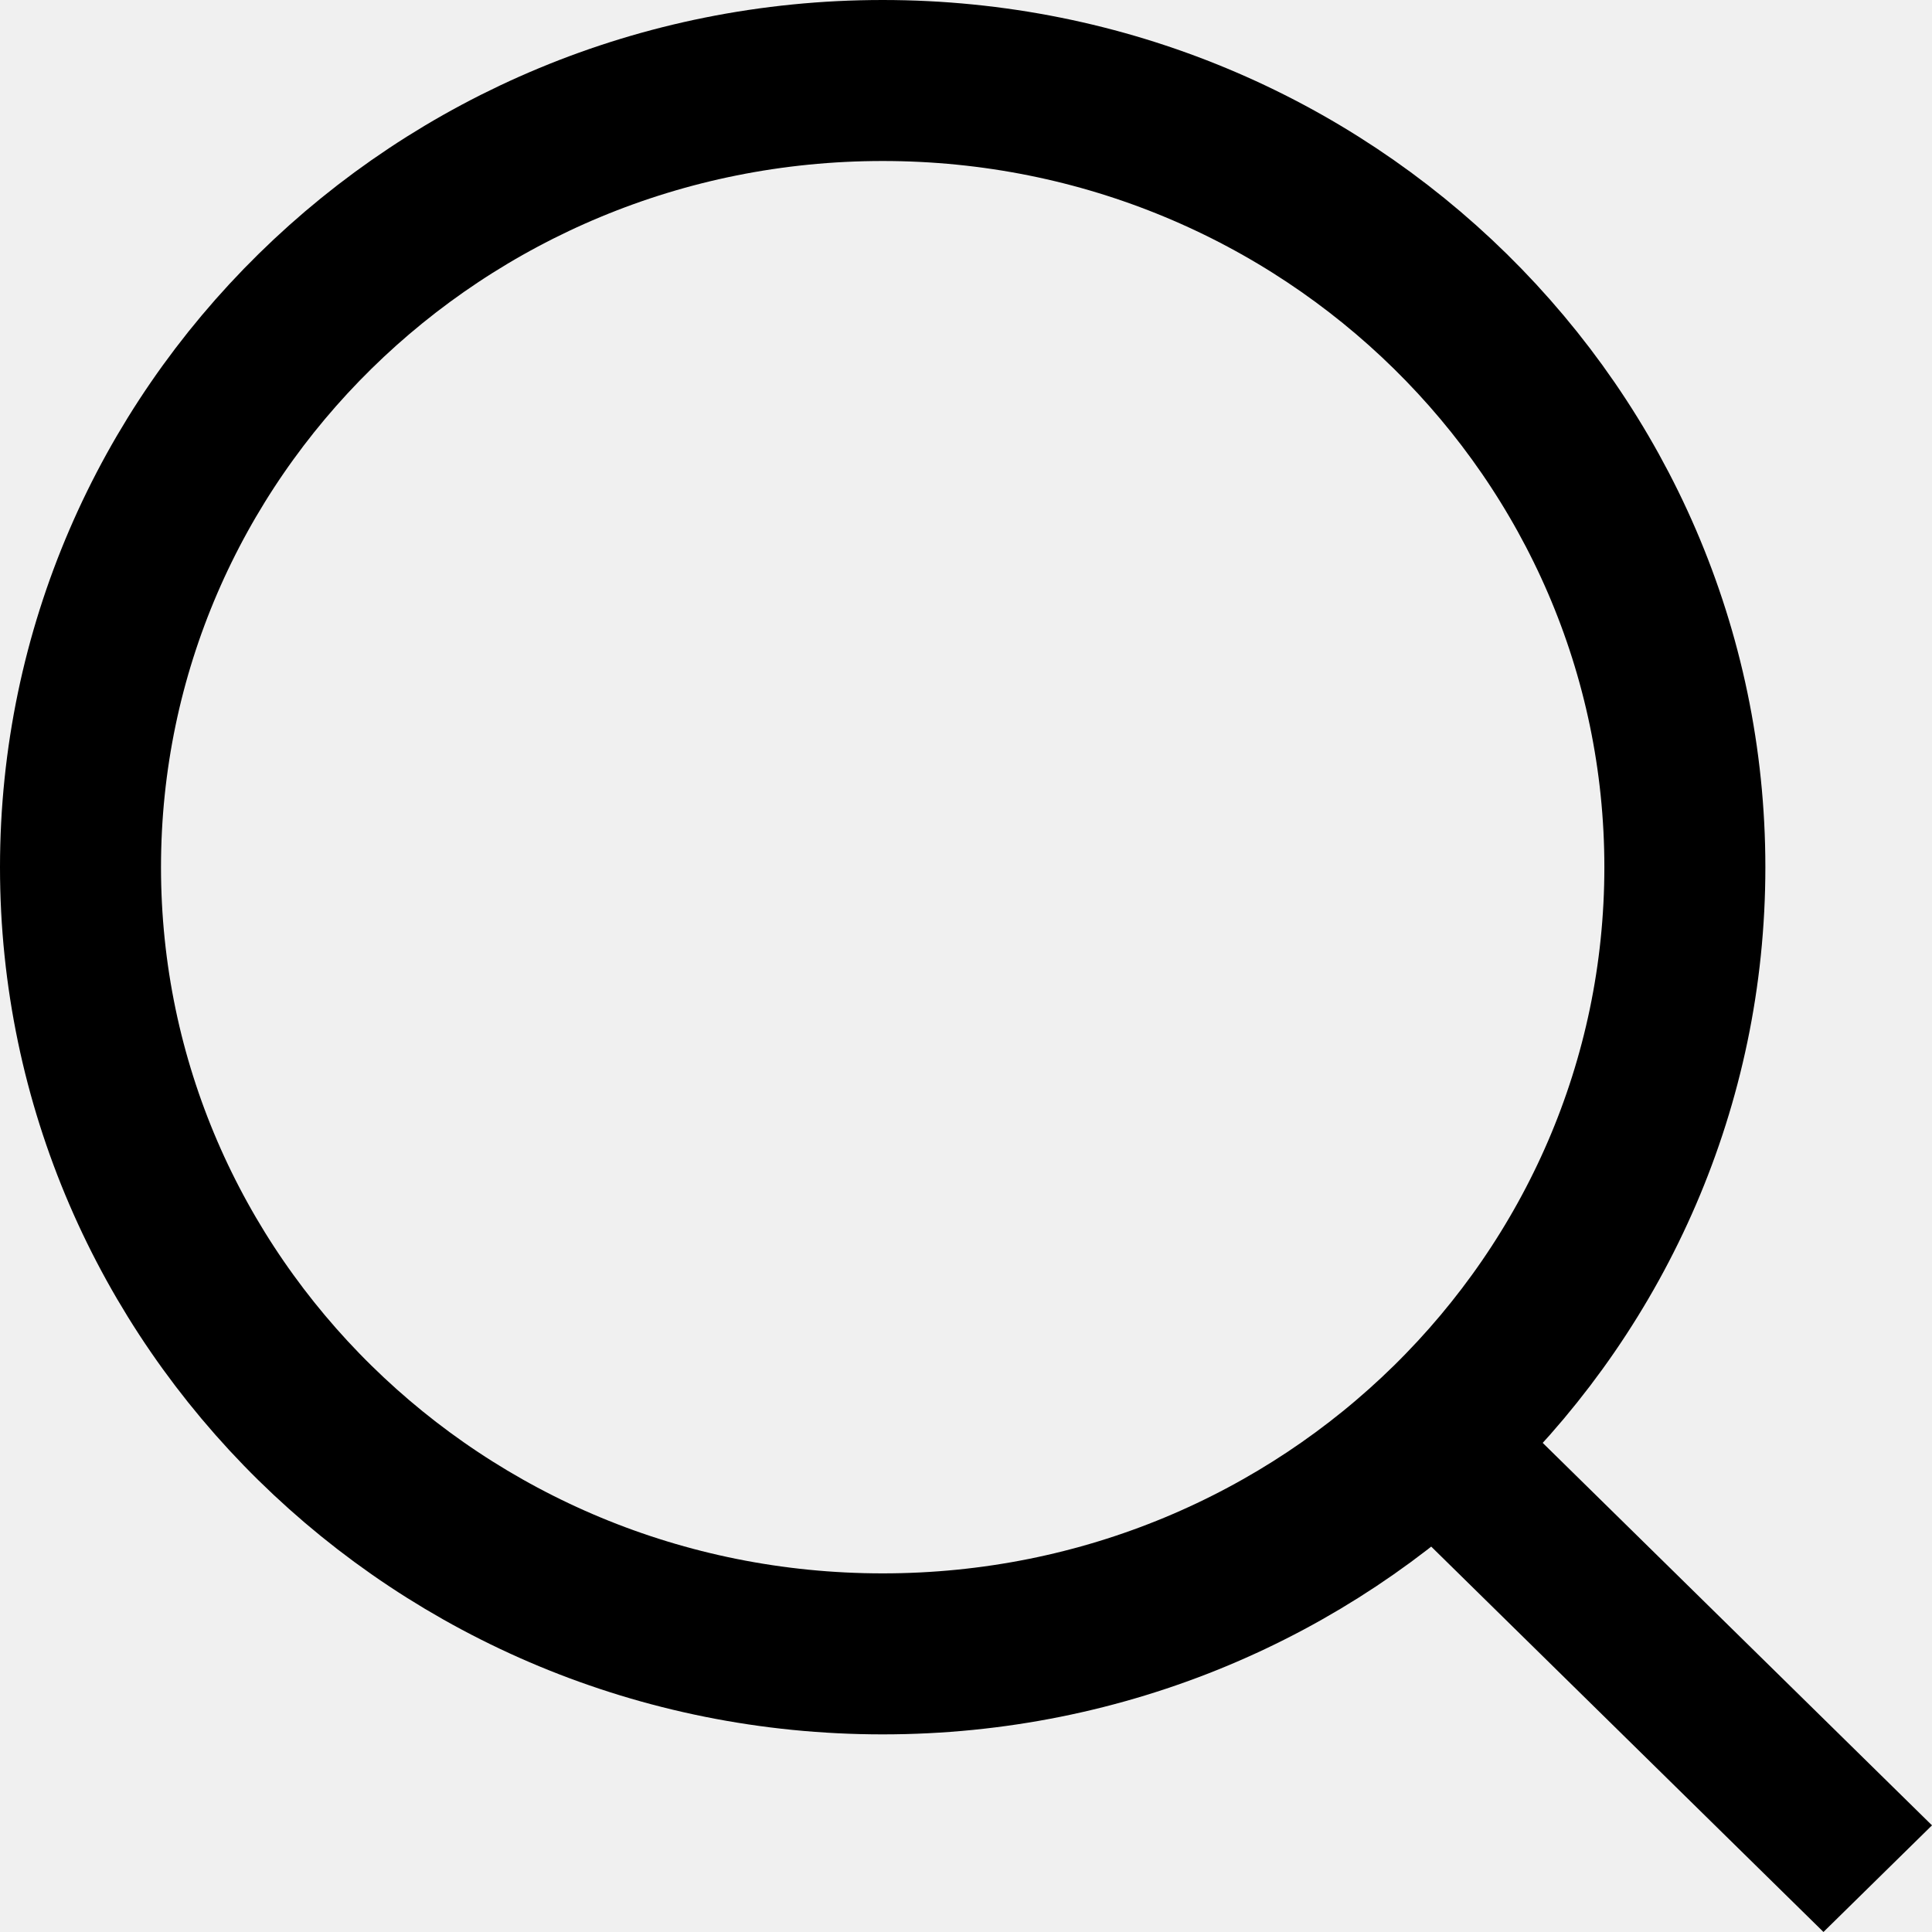
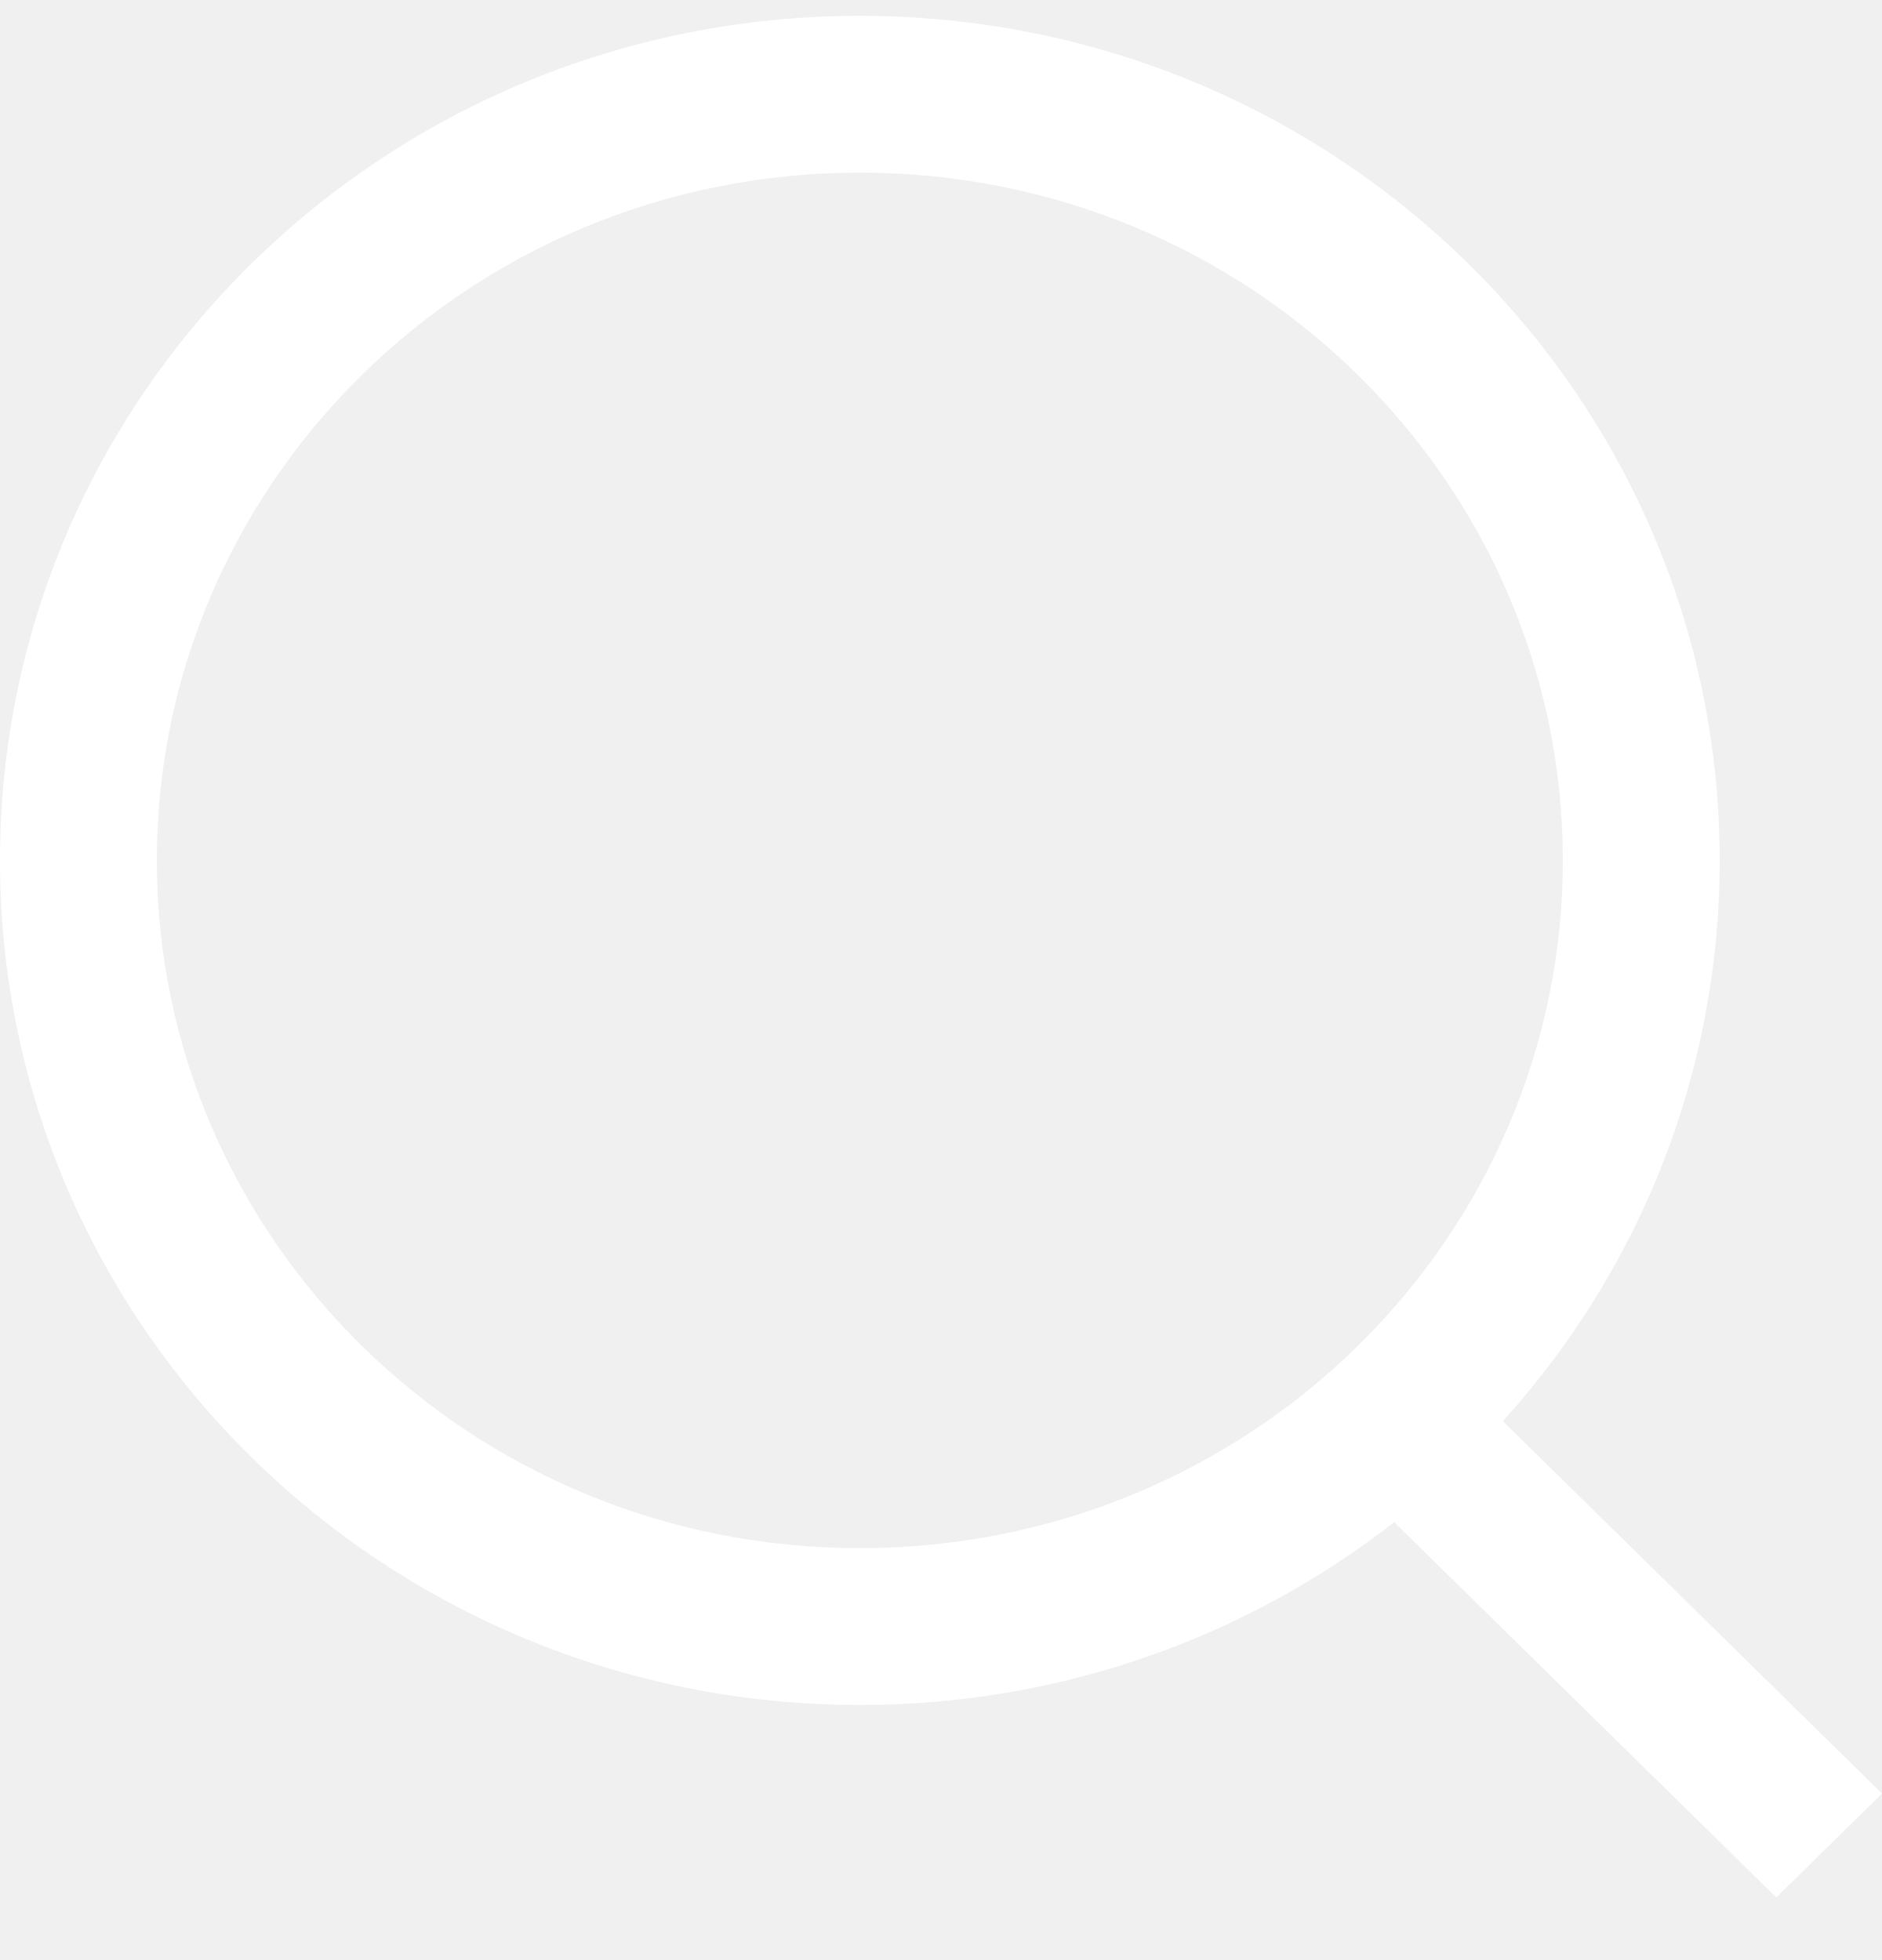
- <svg xmlns="http://www.w3.org/2000/svg" width="24" height="24" viewBox="0 0 24 24" fill="none">
-   <rect width="7.561" height="1.89" transform="matrix(0.713342 0.700816 -0.713342 0.700816 18.6064 17.3762)" fill="black" />
-   <path d="M20.93 10.773C20.93 16.153 16.485 20.545 10.965 20.545C5.445 20.545 1 16.153 1 10.773C1 5.392 5.445 1 10.965 1C16.485 1 20.93 5.392 20.93 10.773Z" stroke="black" stroke-width="2" />
+ <svg xmlns="http://www.w3.org/2000/svg" width="24" height="25" viewBox="0 0 24 25" fill="white">
+   <path d="M18.606 17.578L24 22.877L22.652 24.202L17.258 18.903L18.606 17.578Z" />
+   <path fill-rule="evenodd" clip-rule="evenodd" d="M10.965 19.747C15.95 19.747 19.93 15.787 19.93 10.975C19.93 6.163 15.95 2.202 10.965 2.202C5.98 2.202 2 6.163 2 10.975C2 15.787 5.98 19.747 10.965 19.747ZM10.965 21.747C17.021 21.747 21.93 16.924 21.93 10.975C21.93 5.025 17.021 0.202 10.965 0.202C4.909 0.202 0 5.025 0 10.975C0 16.924 4.909 21.747 10.965 21.747Z" />
</svg>
